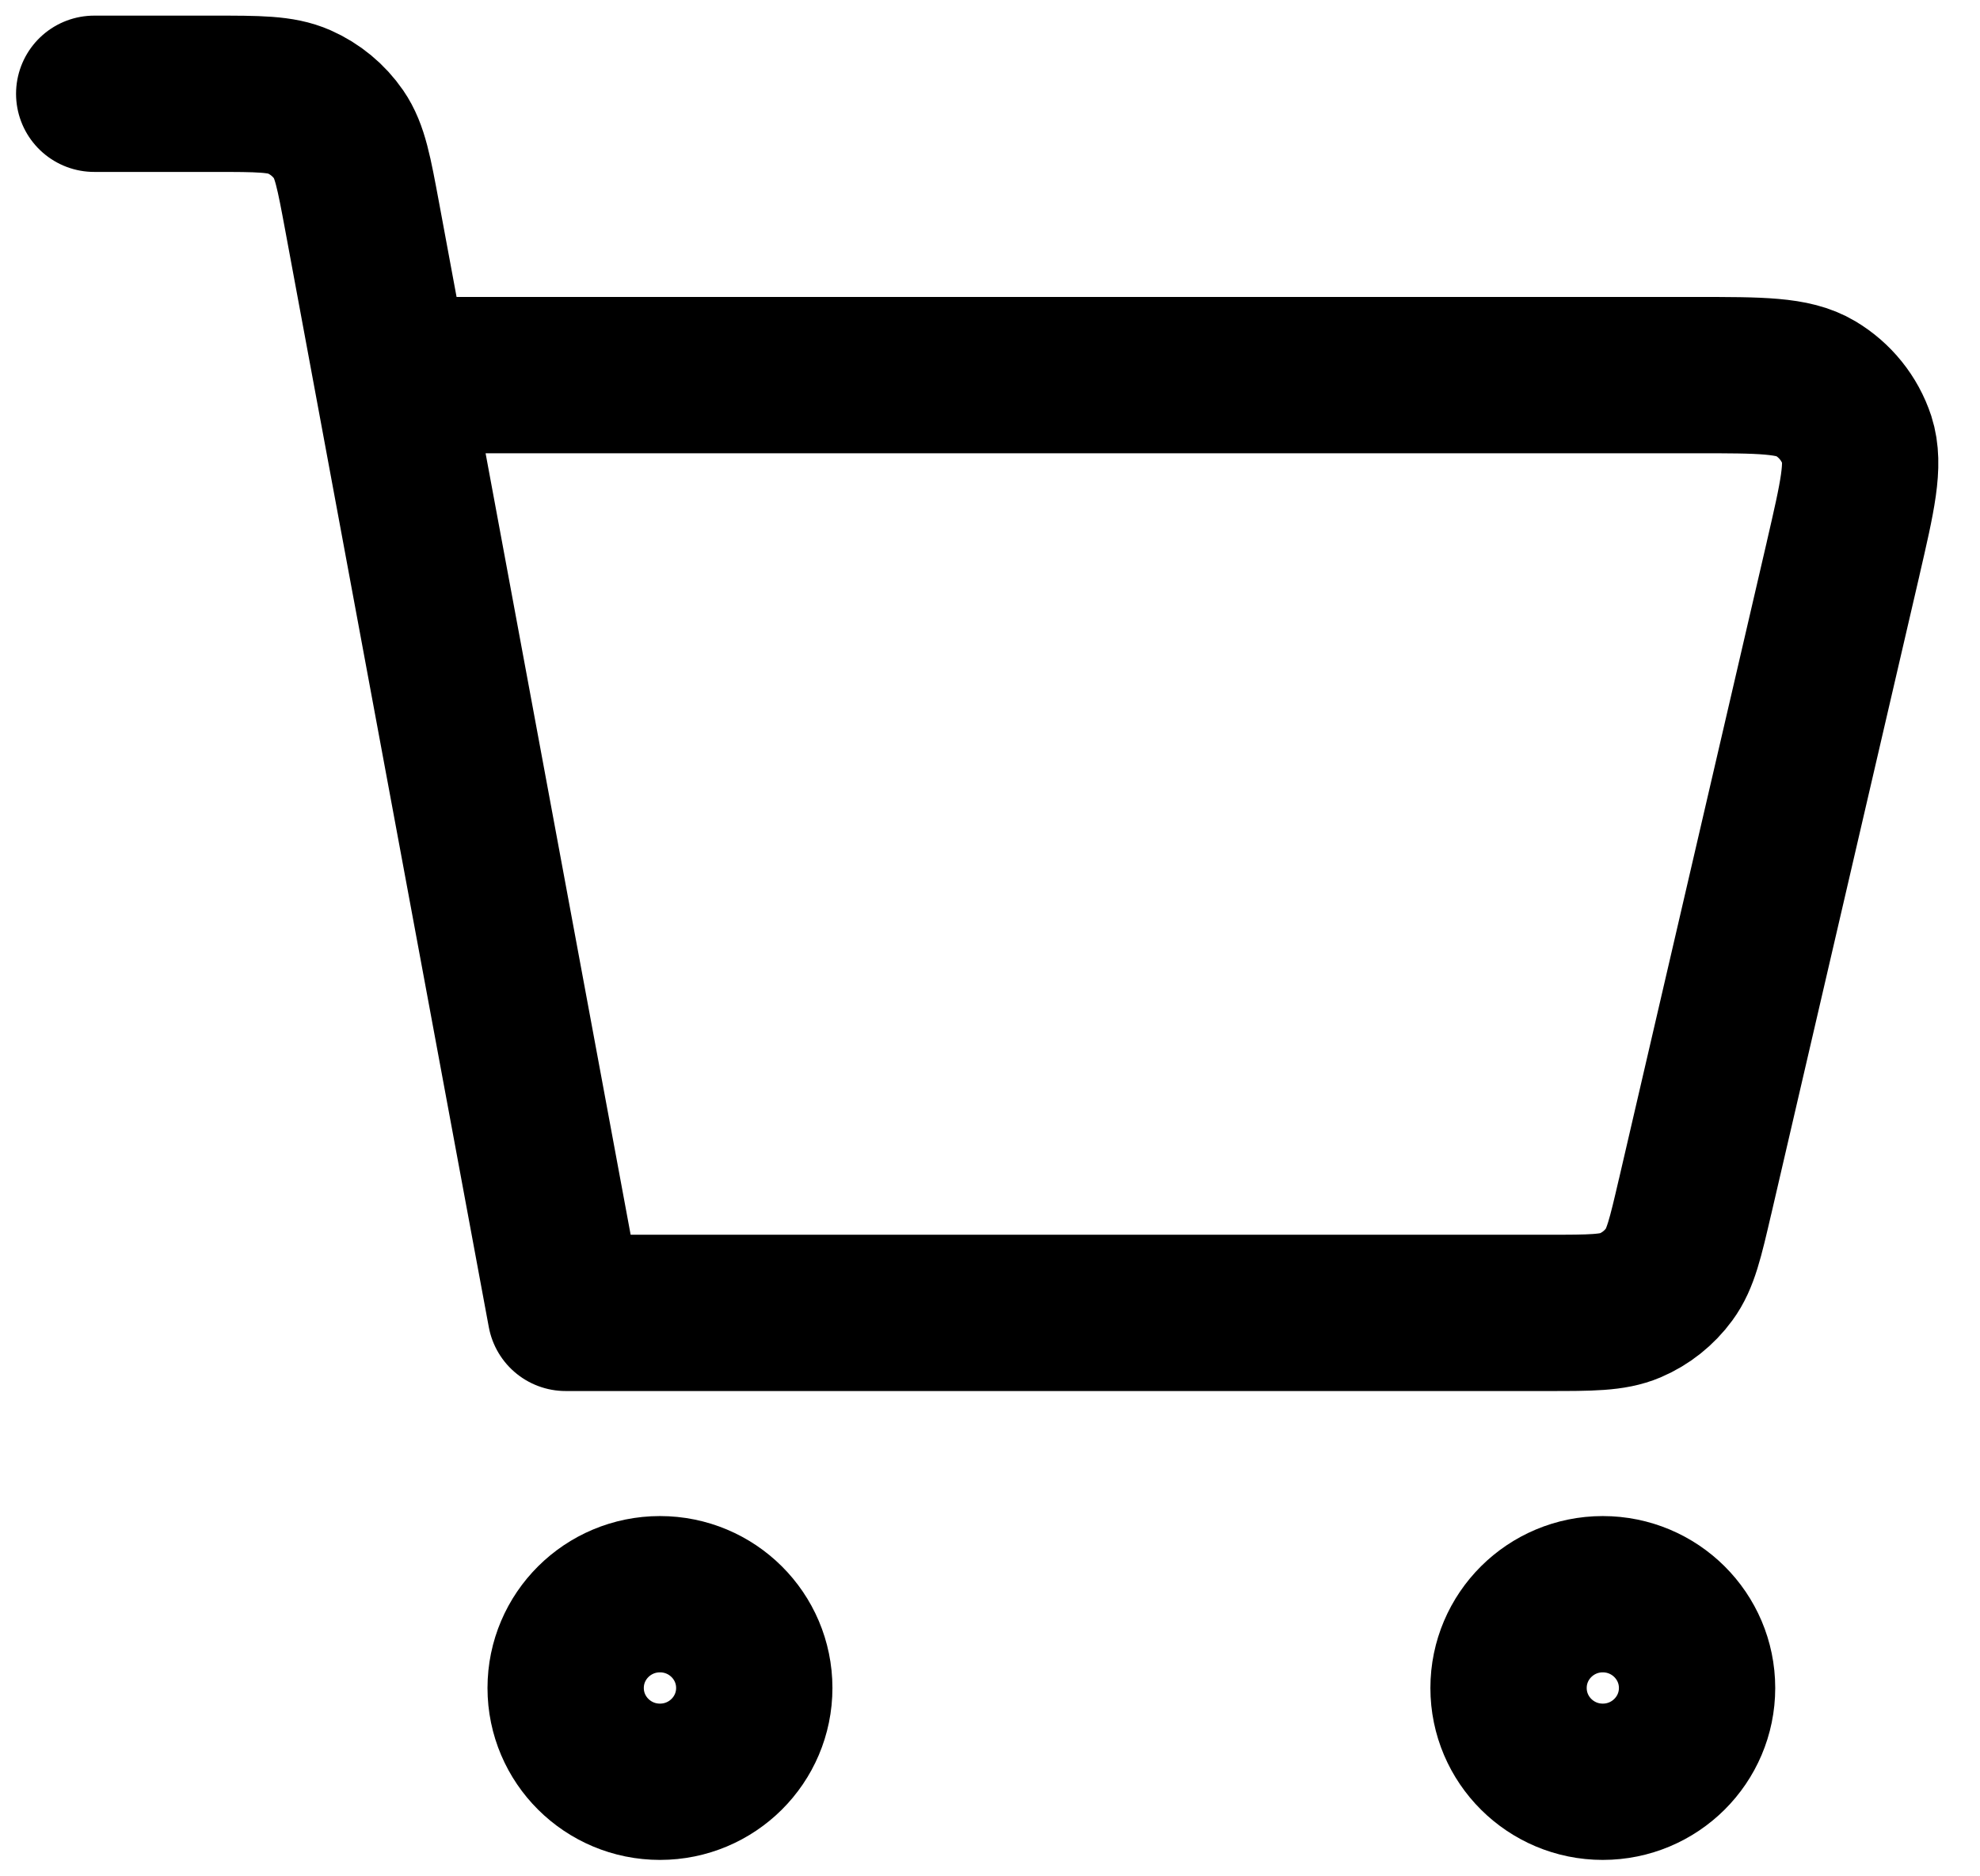
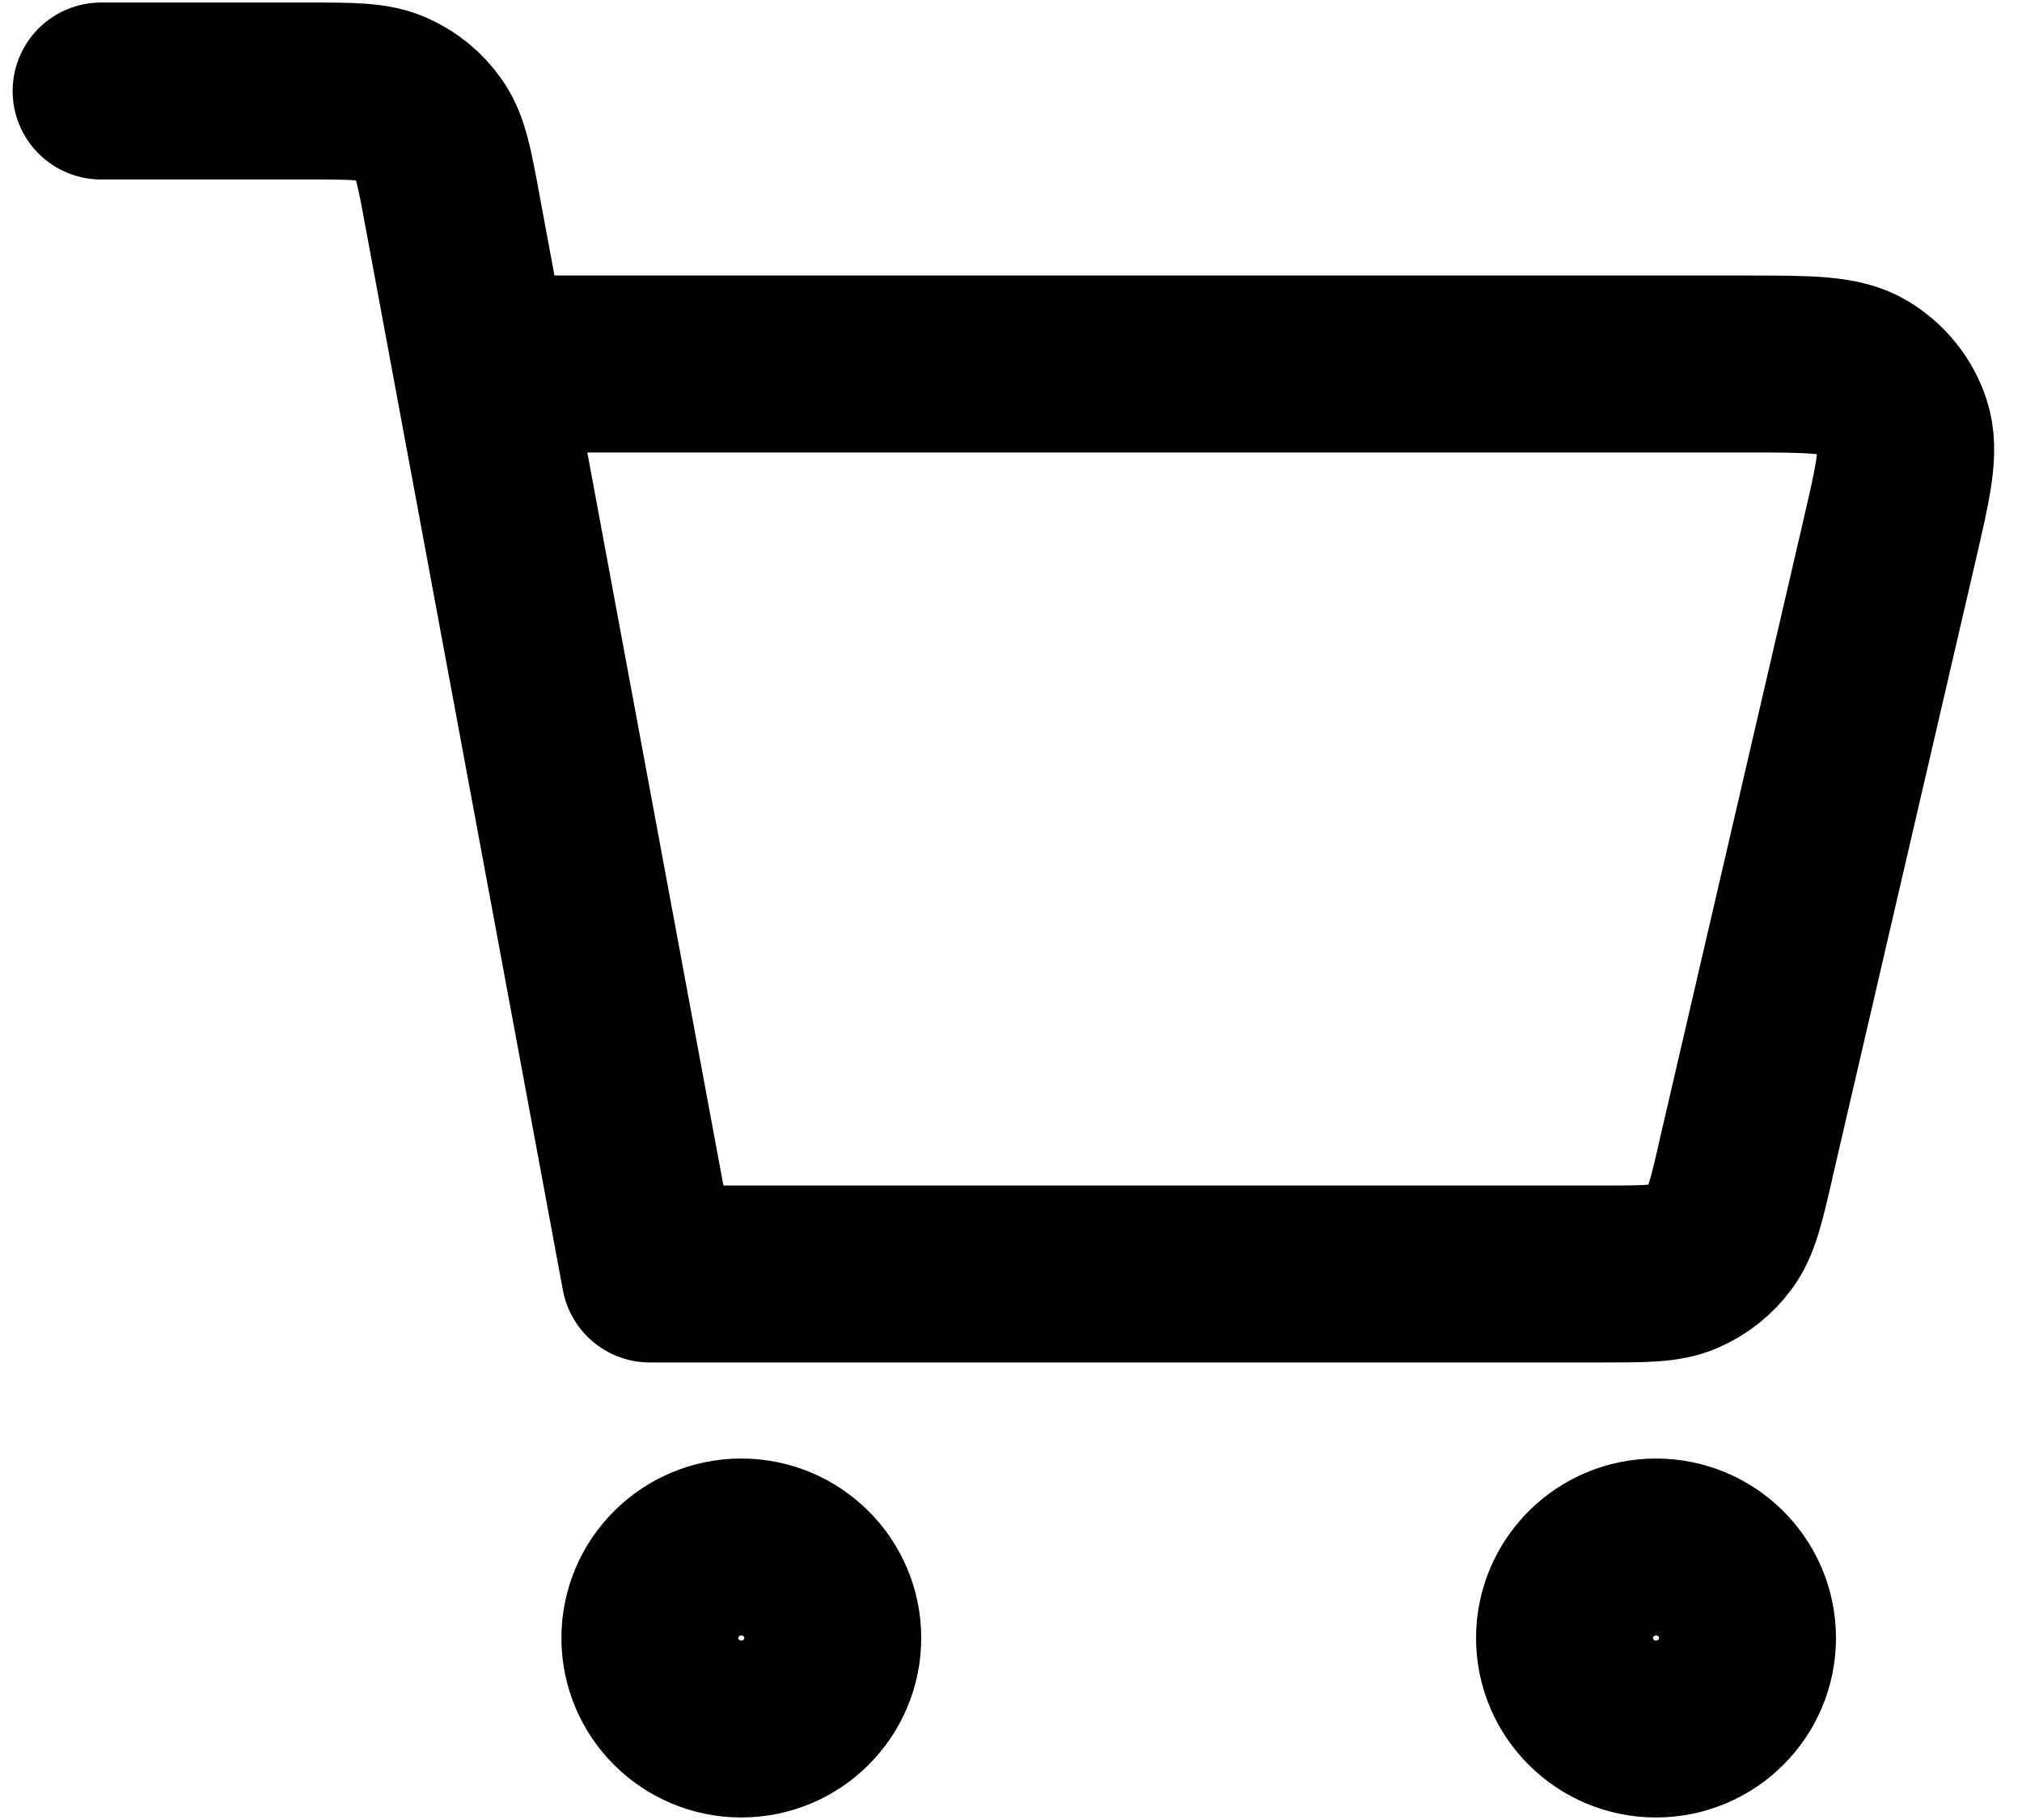
- <svg xmlns="http://www.w3.org/2000/svg" width="19" height="18" viewBox="0 0 19 18" fill="none">
-   <path d="M0.904 0.9H2.052C2.481 0.9 2.695 0.9 2.87 0.977C3.024 1.045 3.156 1.154 3.251 1.292C3.359 1.449 3.397 1.659 3.475 2.077L5.428 12.6L14.857 12.6C15.267 12.6 15.473 12.6 15.643 12.528C15.793 12.464 15.922 12.361 16.018 12.23C16.127 12.082 16.173 11.883 16.265 11.487L16.266 11.484L17.686 5.364L17.686 5.363C17.825 4.761 17.895 4.46 17.819 4.223C17.751 4.016 17.609 3.84 17.421 3.728C17.207 3.6 16.897 3.6 16.275 3.6H4.071M15.38 17.1C14.881 17.1 14.476 16.697 14.476 16.2C14.476 15.703 14.881 15.3 15.38 15.3C15.88 15.3 16.285 15.703 16.285 16.2C16.285 16.697 15.88 17.1 15.38 17.1ZM6.333 17.1C5.833 17.1 5.428 16.697 5.428 16.2C5.428 15.703 5.833 15.3 6.333 15.3C6.833 15.3 7.238 15.703 7.238 16.2C7.238 16.697 6.833 17.1 6.333 17.1Z" stroke="black" stroke-width="1.5" stroke-linecap="round" stroke-linejoin="round" />
+ <svg xmlns="http://www.w3.org/2000/svg" width="20" height="18" viewBox="0 0 20 18" fill="none">
+   <path d="M1 0.9L3.051 0.9C3.48 0.9 3.695 0.9 3.869 0.977C4.024 1.045 4.155 1.154 4.25 1.292C4.358 1.449 4.397 1.659 4.474 2.077L6.428 12.6L15.857 12.6C16.267 12.6 16.473 12.6 16.642 12.528C16.792 12.464 16.922 12.361 17.018 12.23C17.127 12.082 17.173 11.883 17.265 11.487L17.265 11.484L18.685 5.364L18.685 5.363C18.825 4.761 18.895 4.46 18.818 4.223C18.751 4.016 18.609 3.84 18.421 3.728C18.206 3.6 17.896 3.6 17.274 3.6H5.07M16.38 17.1C15.88 17.1 15.475 16.697 15.475 16.2C15.475 15.703 15.88 15.3 16.38 15.3C16.88 15.3 17.285 15.703 17.285 16.2C17.285 16.697 16.88 17.1 16.38 17.1ZM7.332 17.1C6.833 17.1 6.428 16.697 6.428 16.2C6.428 15.703 6.833 15.3 7.332 15.3C7.832 15.3 8.237 15.703 8.237 16.2C8.237 16.697 7.832 17.1 7.332 17.1Z" stroke="black" stroke-width="1.75" stroke-linecap="round" stroke-linejoin="round" />
</svg>
